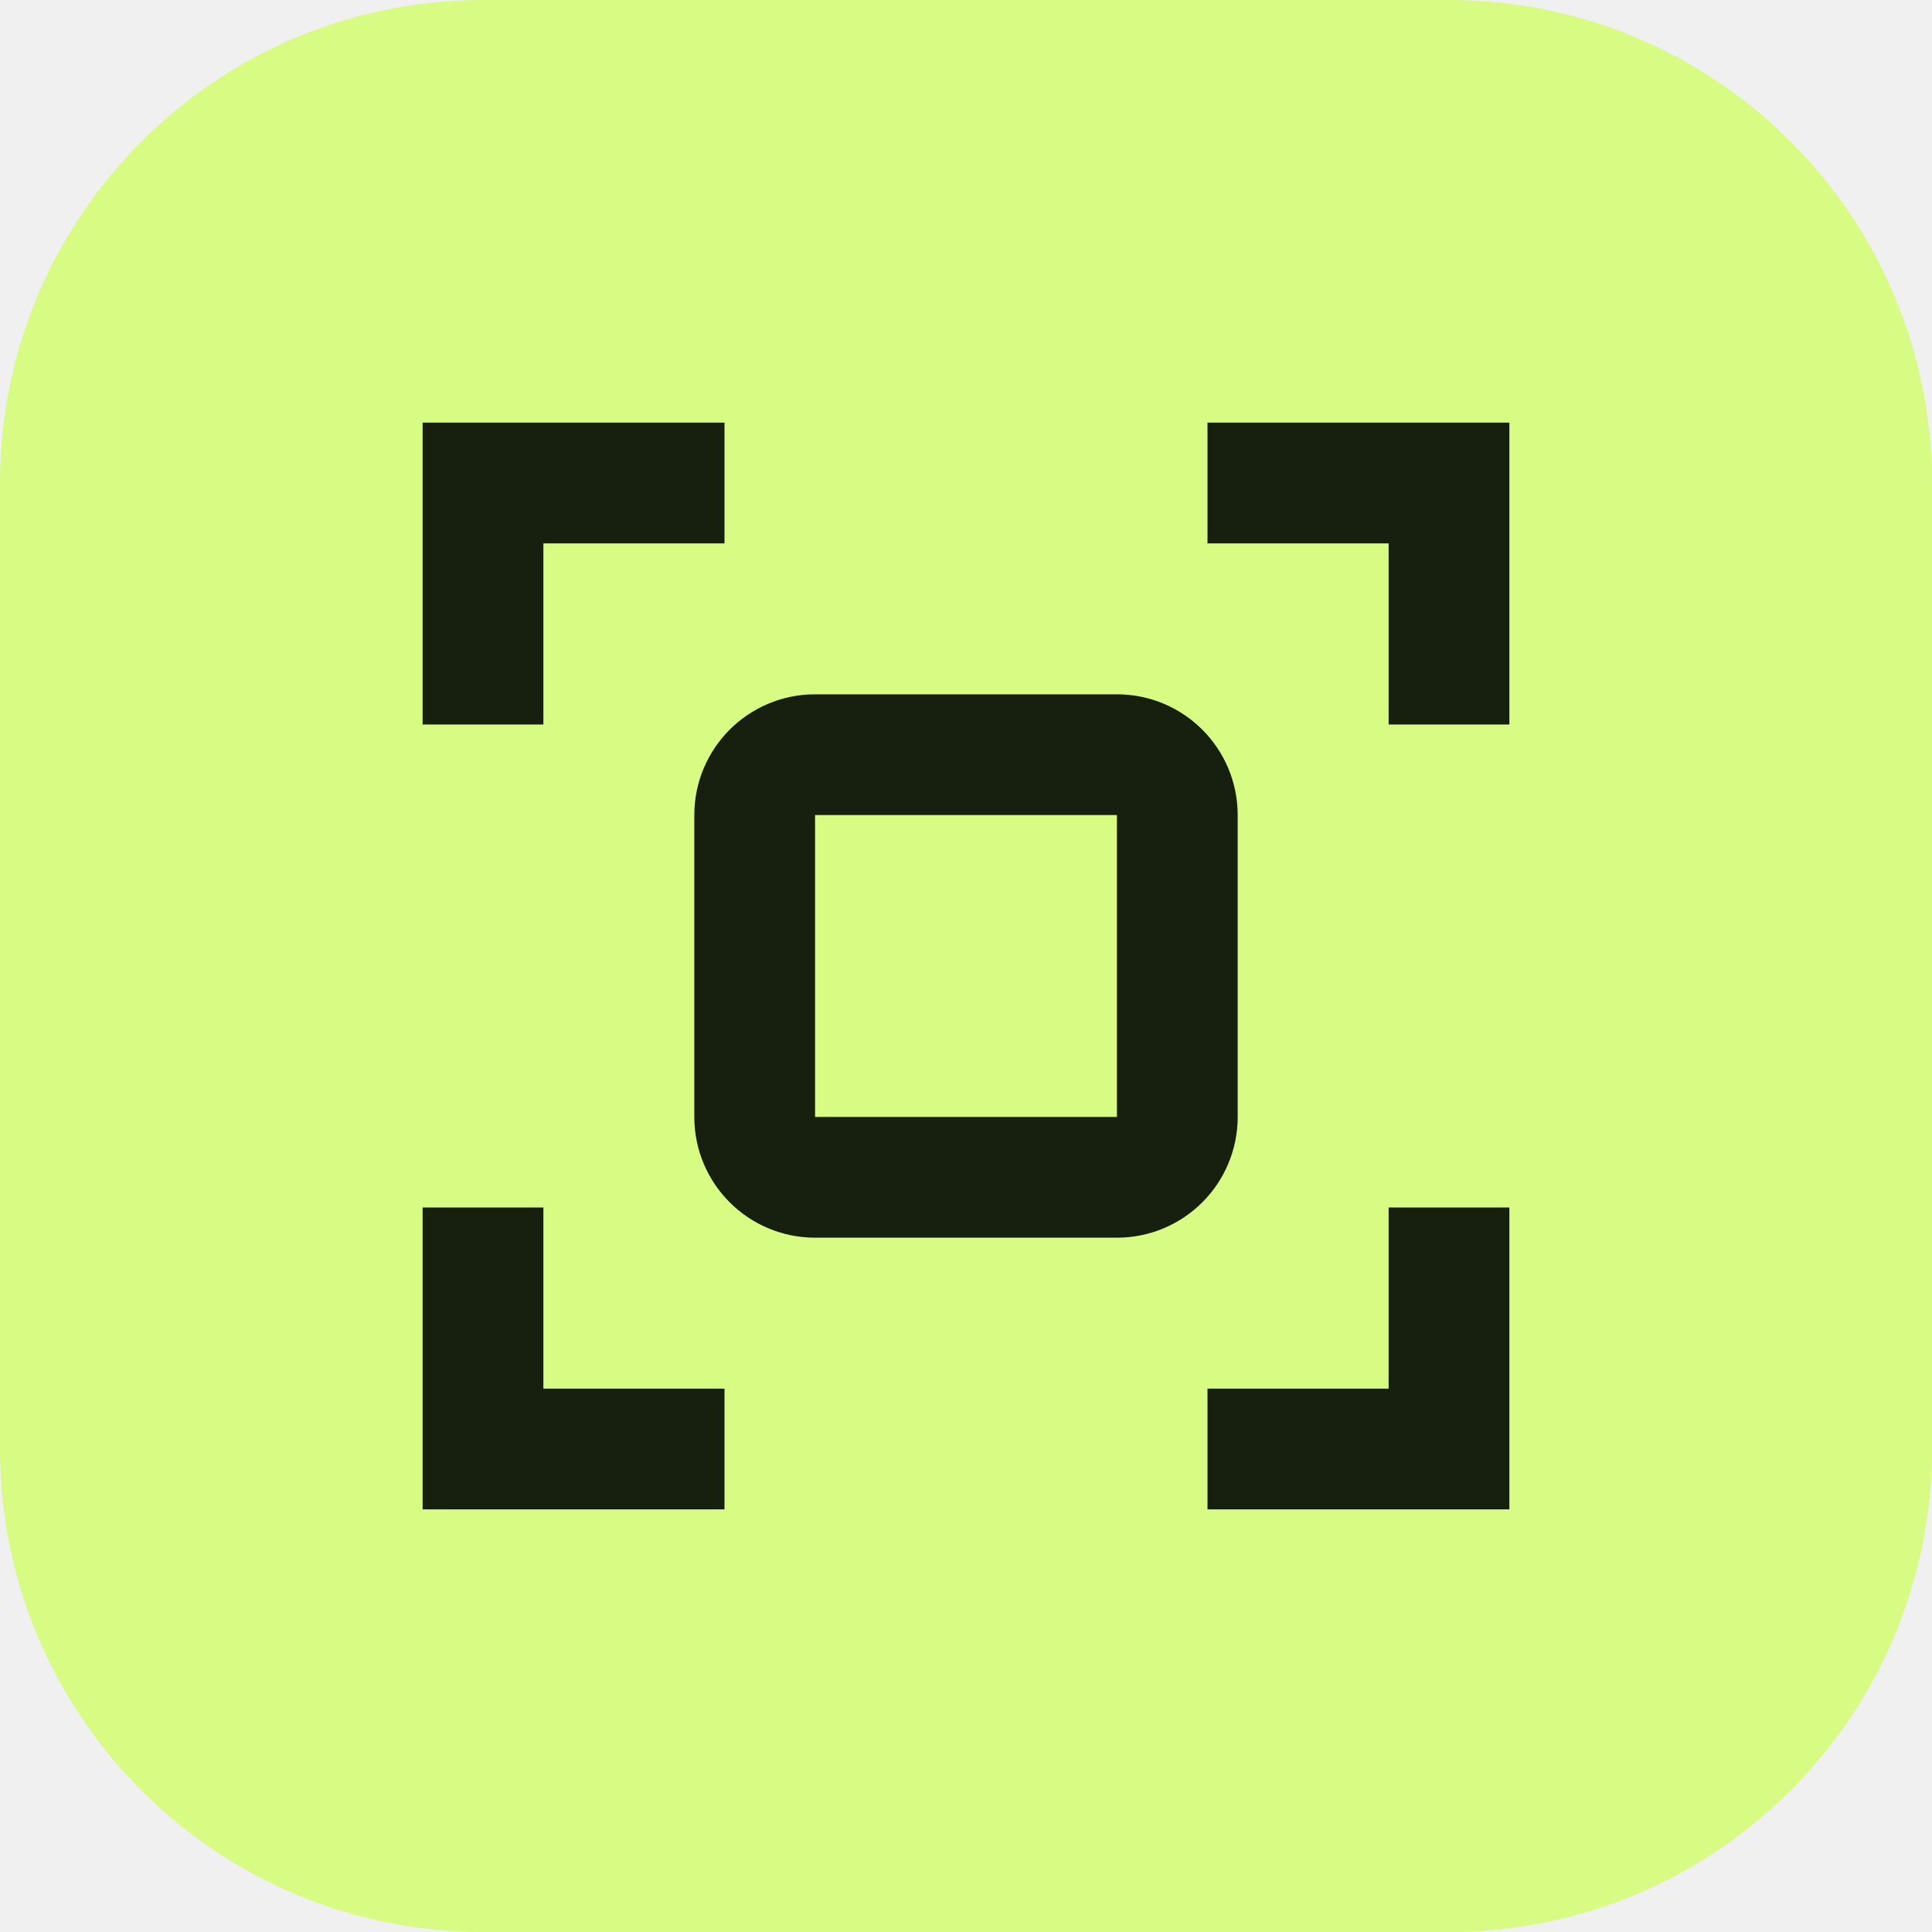
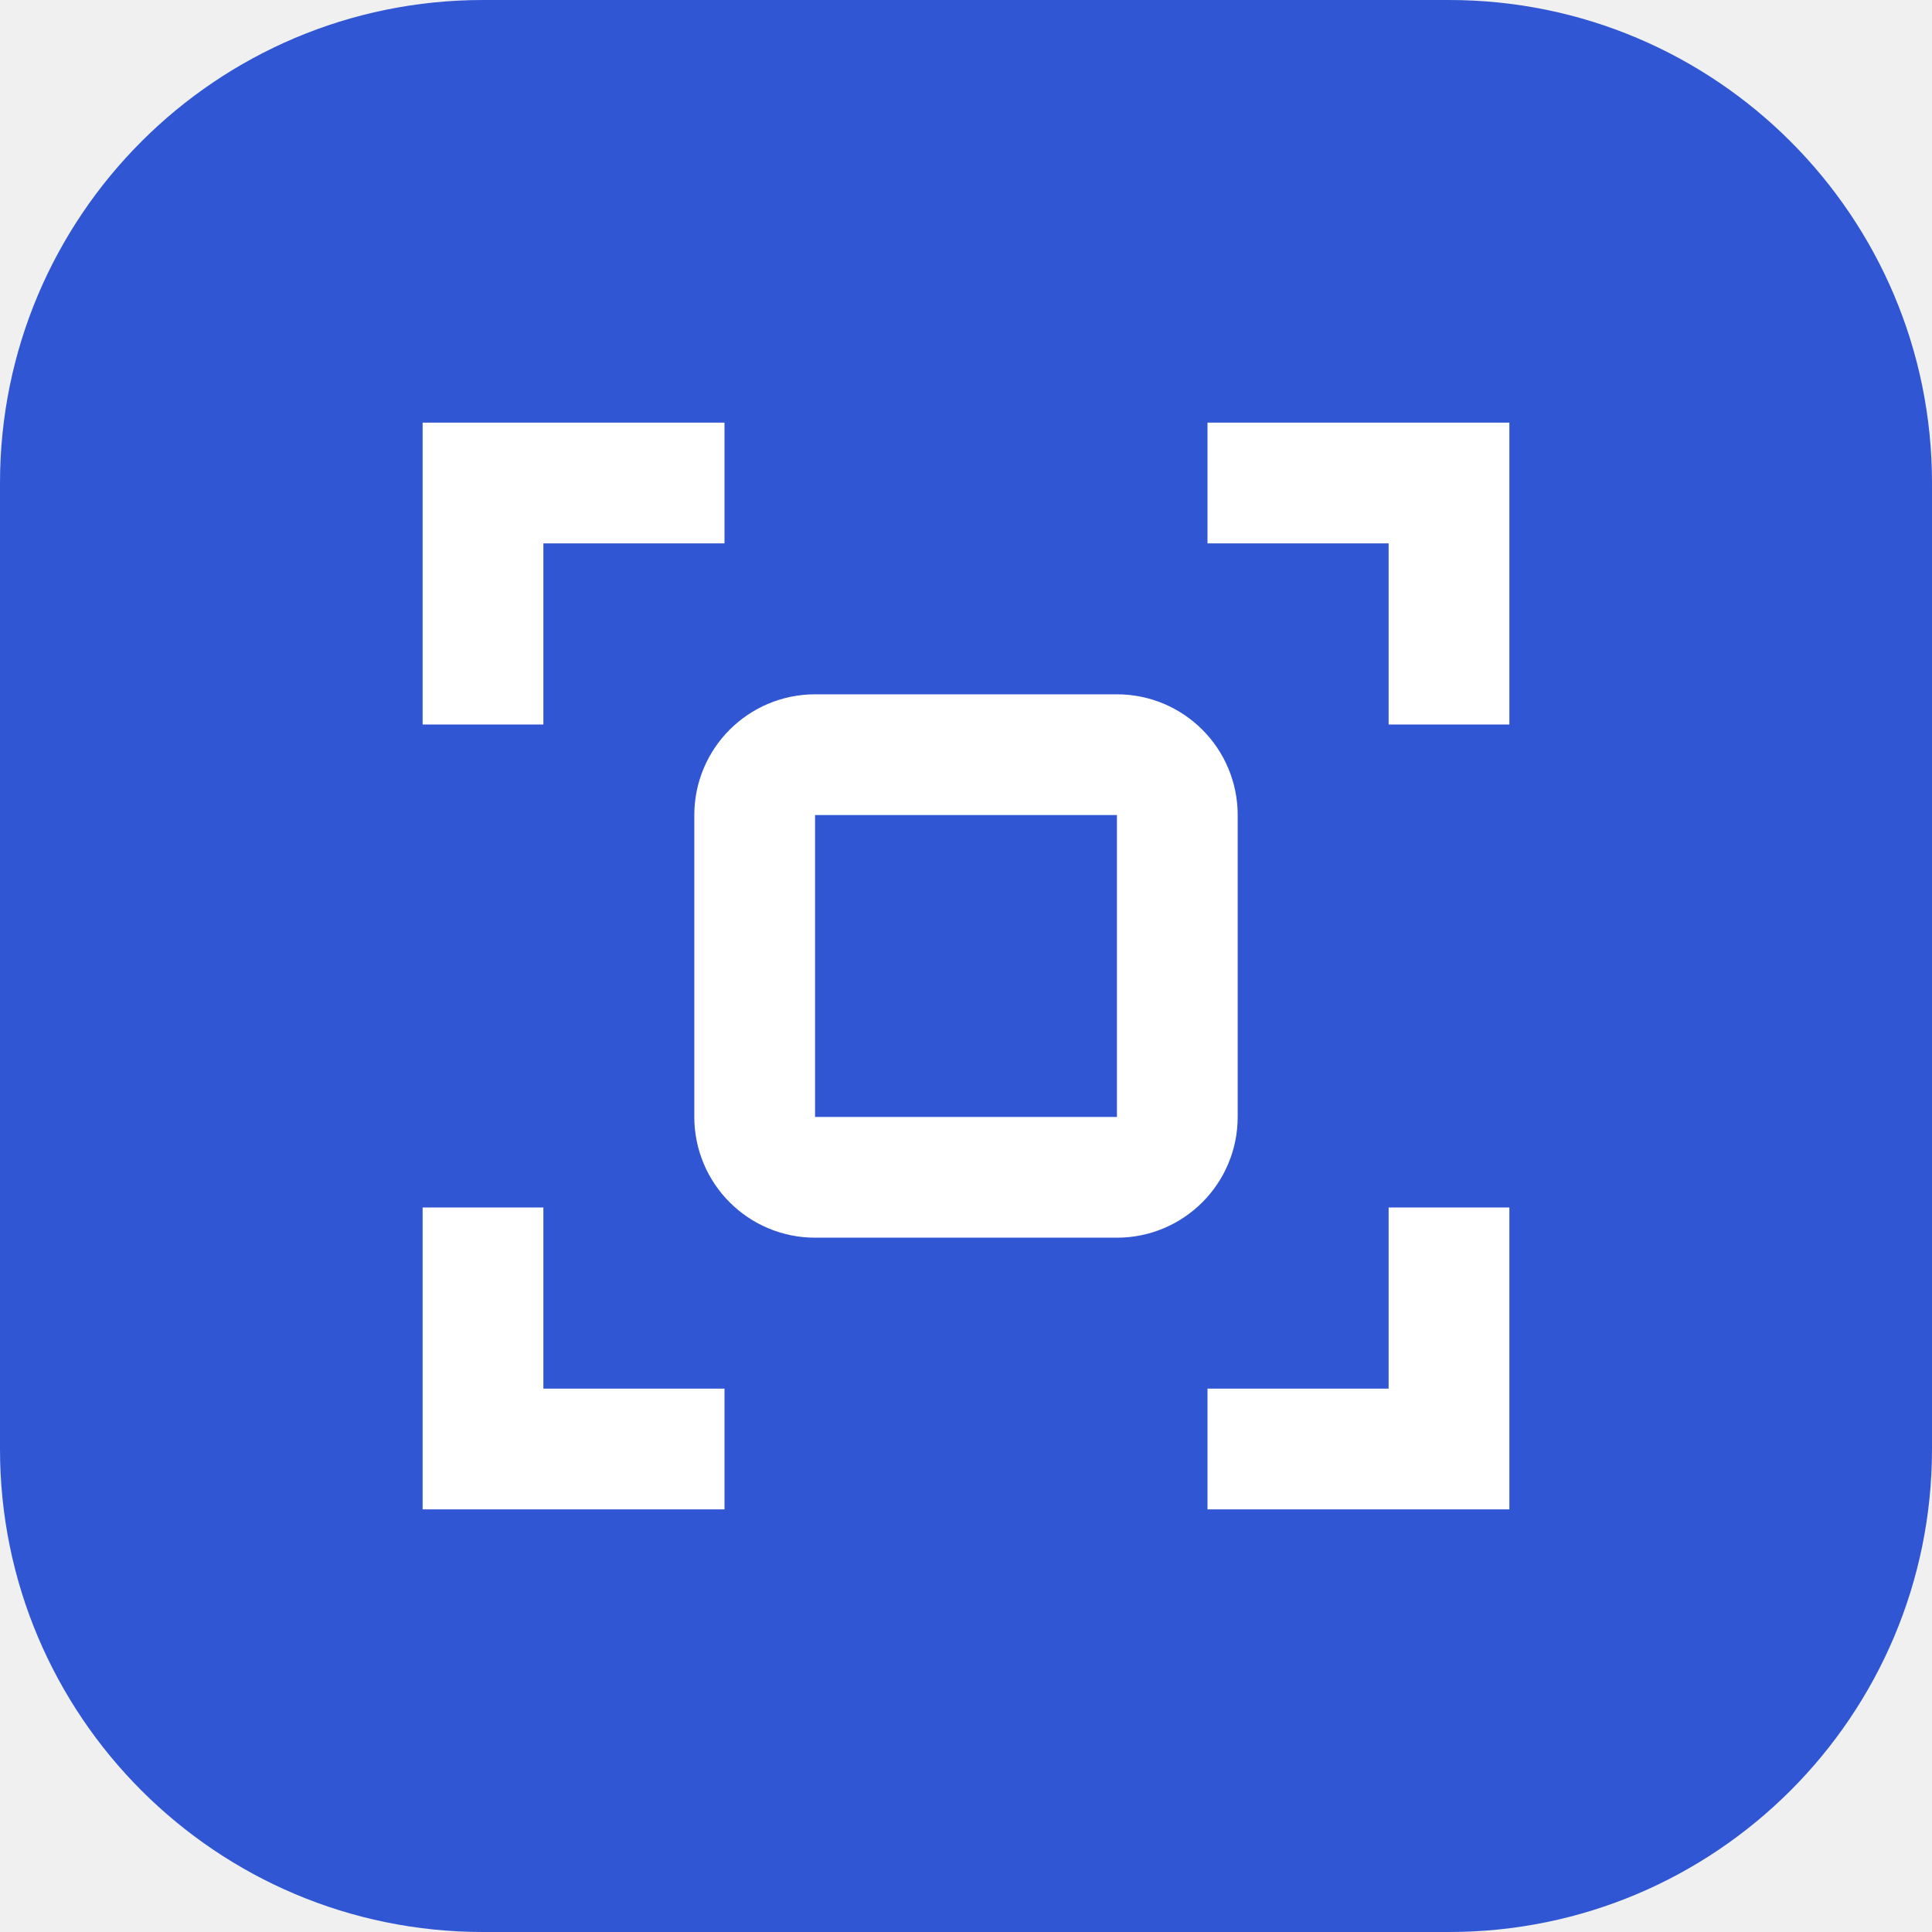
<svg xmlns="http://www.w3.org/2000/svg" viewBox="0 0 64 64">
-   <rect width="64" height="64" rx="16" fill="#d7fb83" />
-   <g fill="none" stroke="#17200f" stroke-width="4">
+   <rect width="64" height="64" rx="16" fill="#3156d3" />
+   <g fill="none" stroke="#ffffff" stroke-width="4">
    <path d="M24 16h-8v8m24-8h8v8m0 16v8h-8m-16 0h-8v-8" />
    <rect x="25" y="25" width="14" height="14" rx="2" />
  </g>
</svg>
